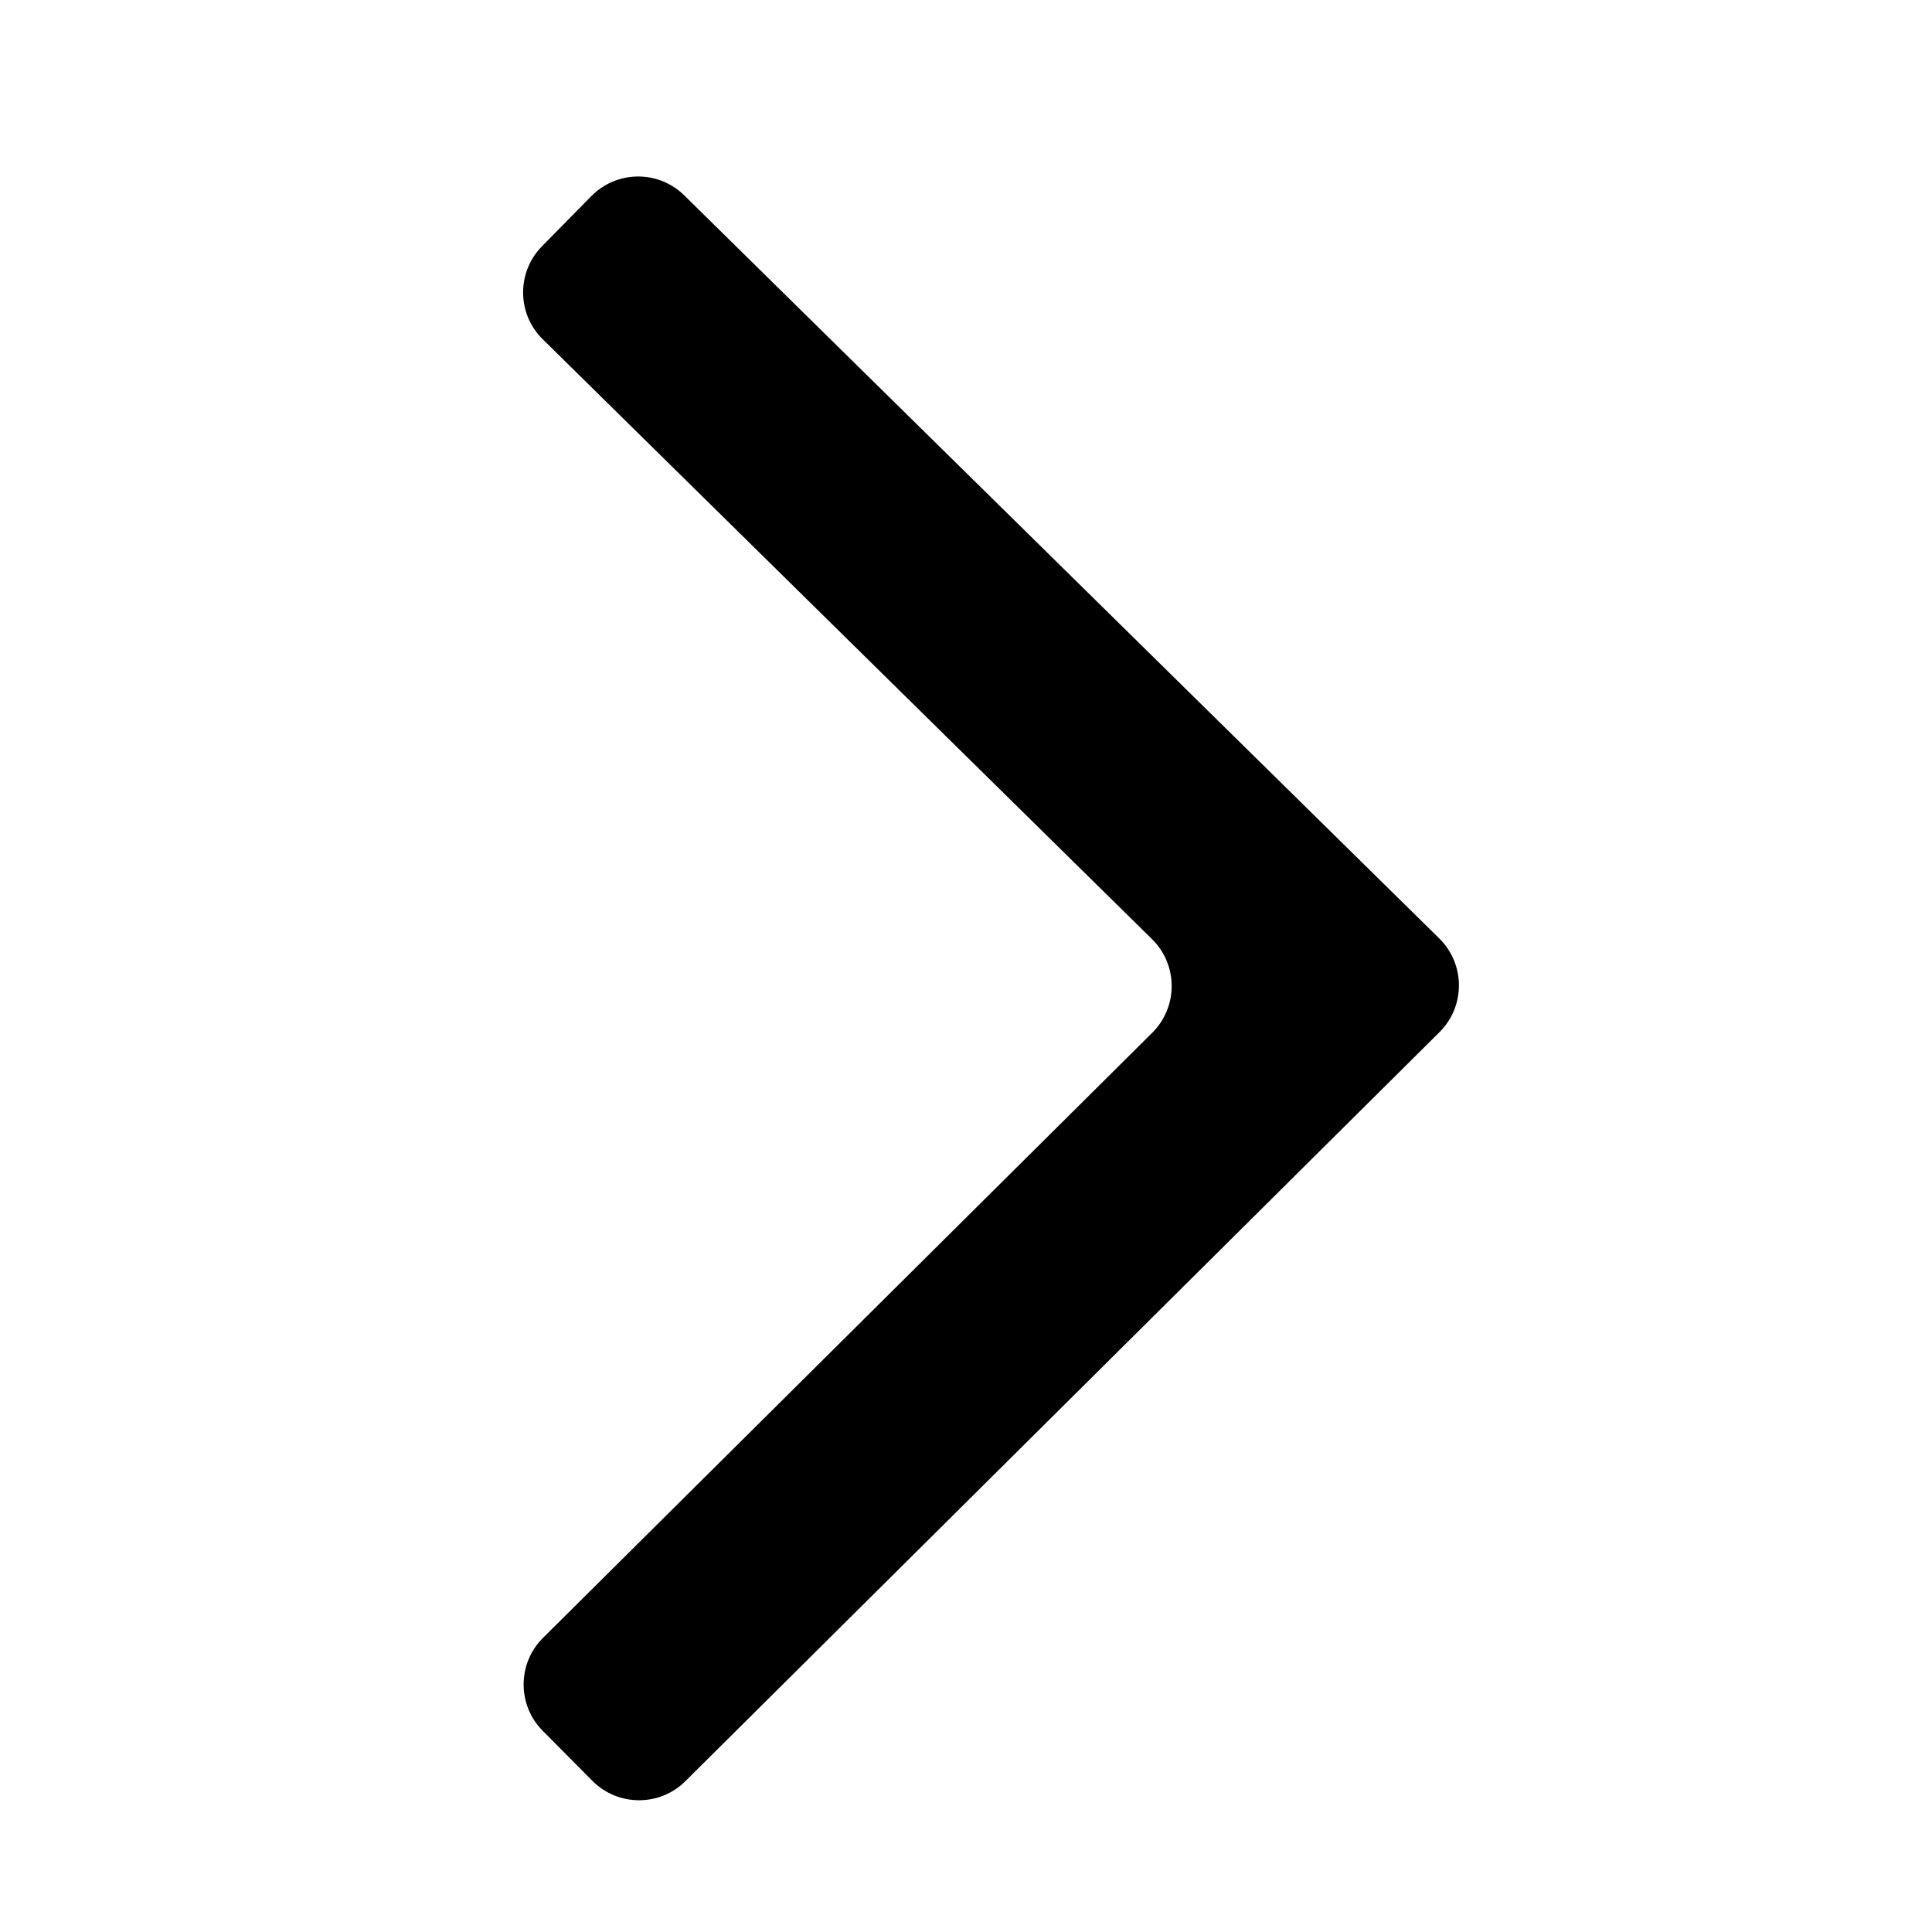
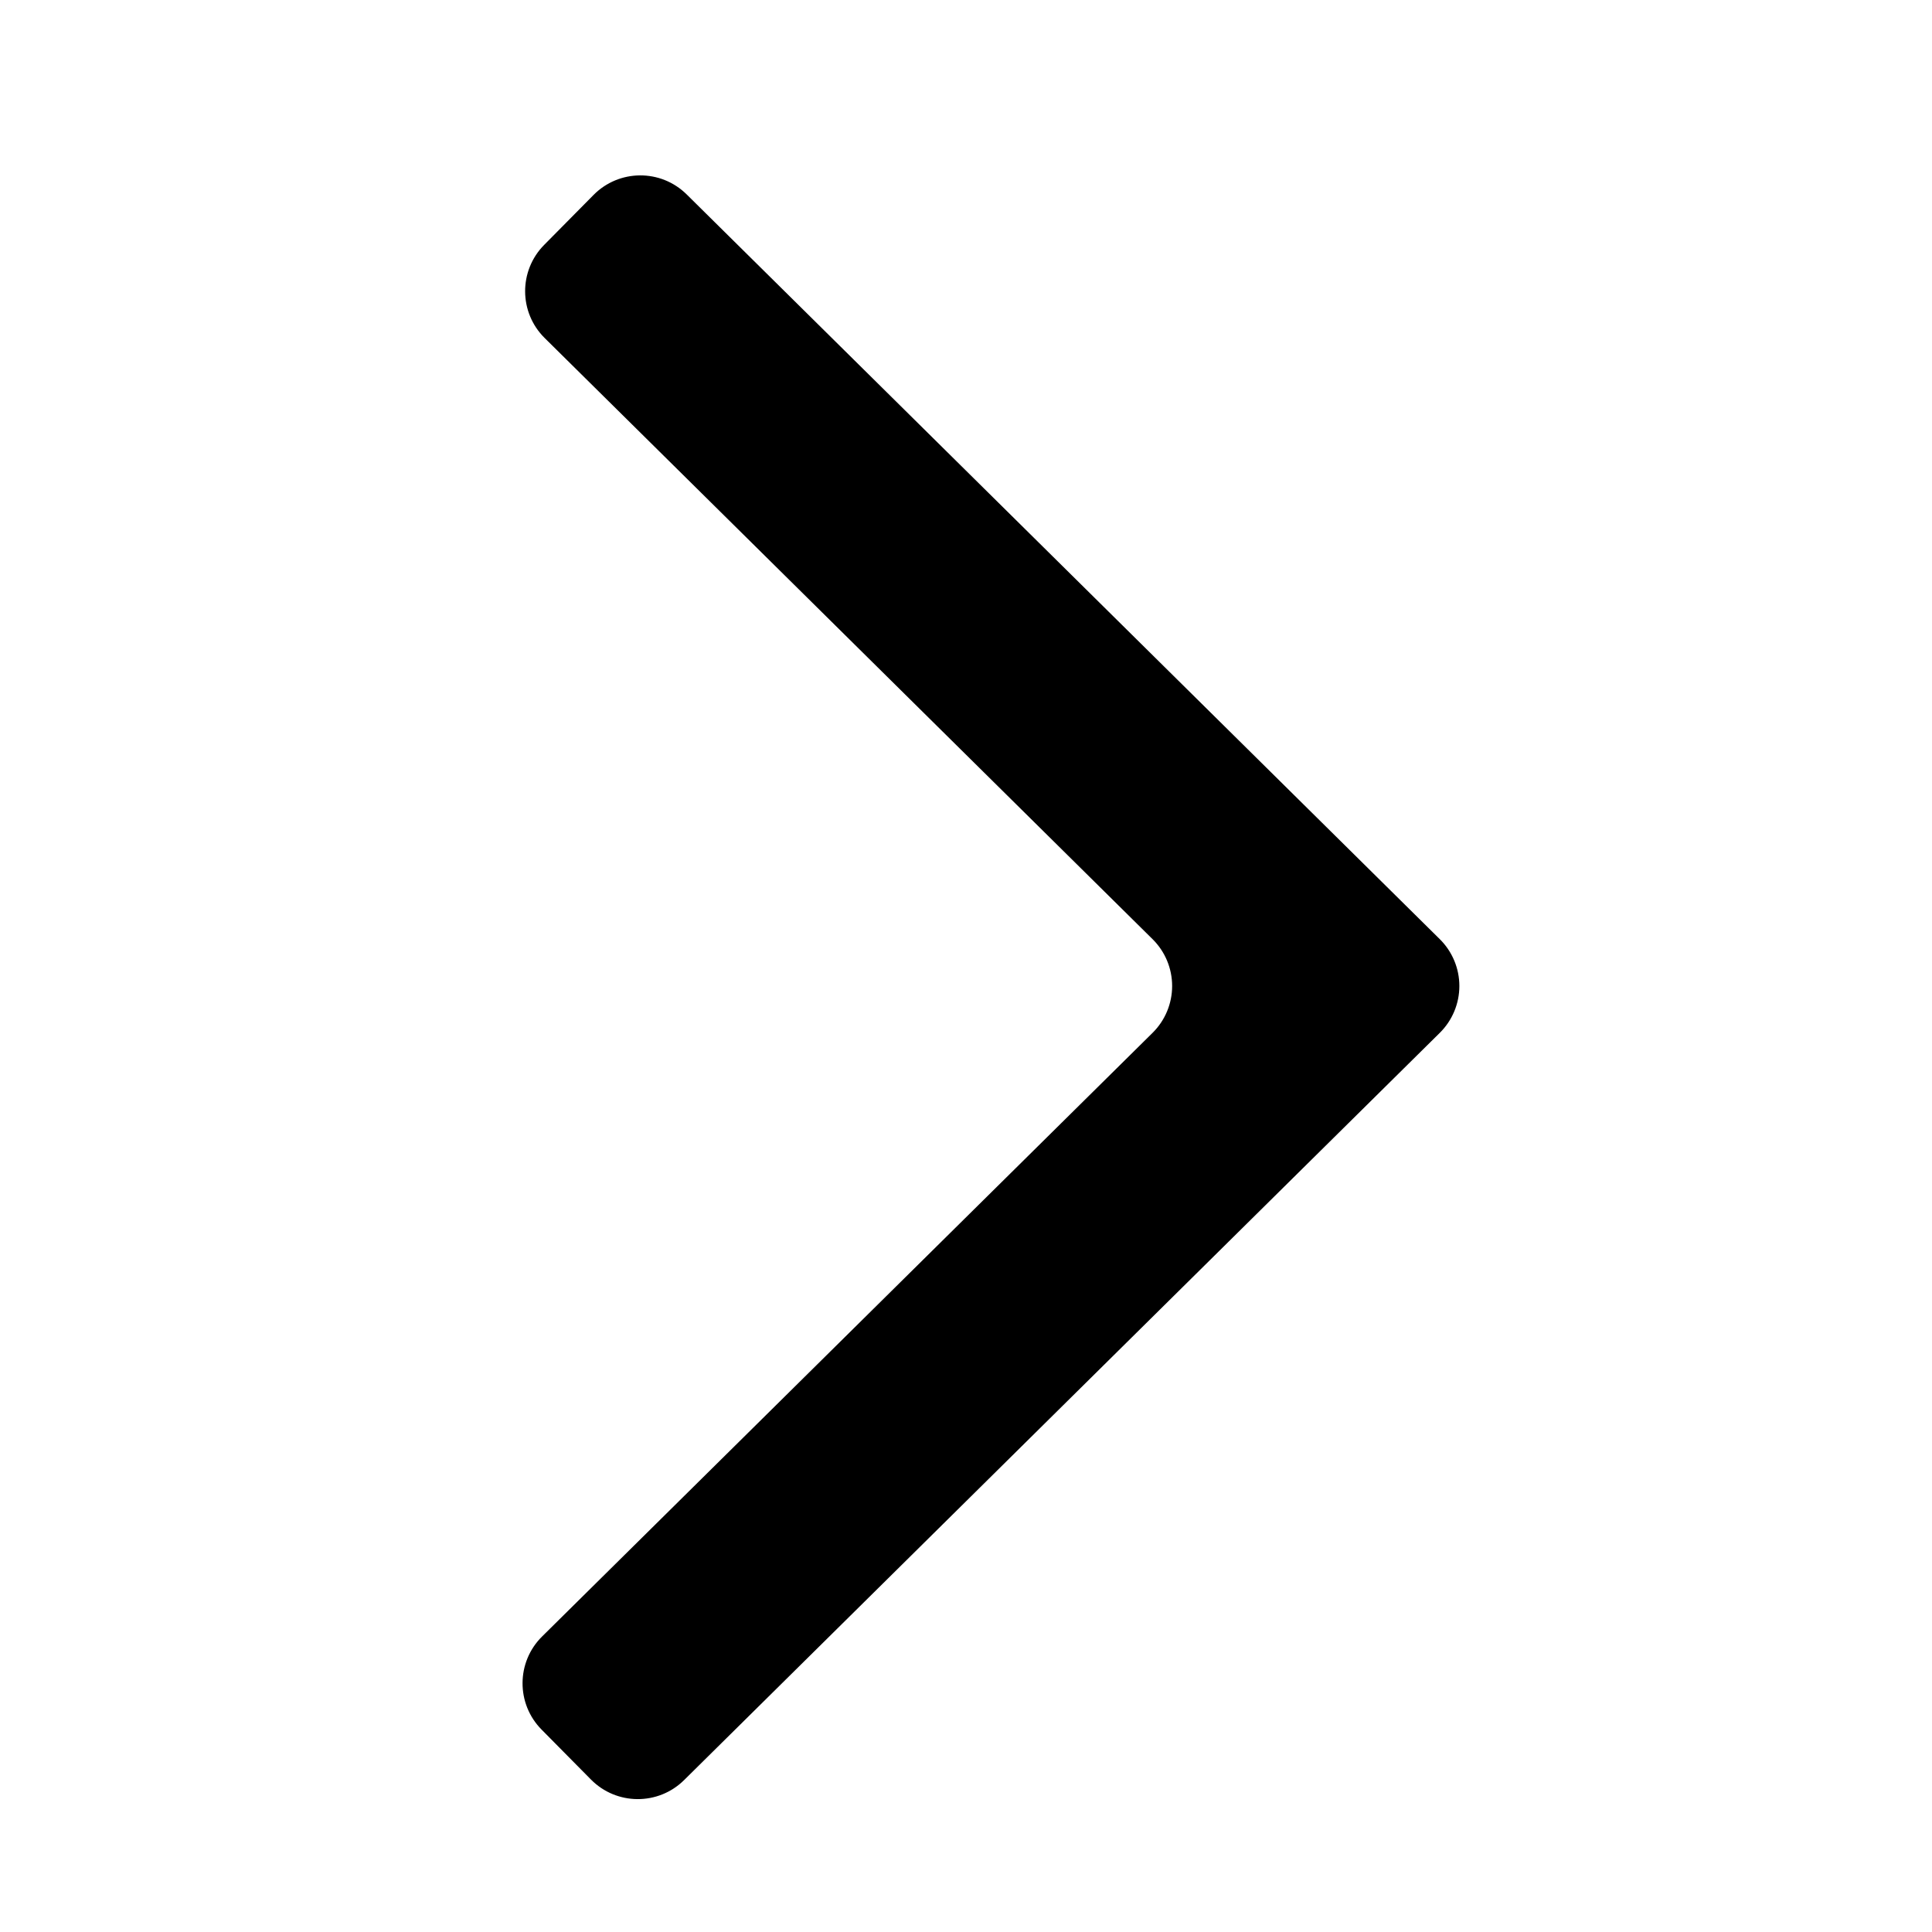
- <svg xmlns="http://www.w3.org/2000/svg" width="22" height="22" viewBox="0 0 22 22">
-   <path fill-rule="evenodd" clip-rule="evenodd" d="M 16.389 10.686 C 16.687 10.98 16.688 11.459 16.391 11.754 L 7.805 20.282 C 7.512 20.574 7.036 20.572 6.745 20.278 L 6.181 19.71 C 5.889 19.417 5.89 18.941 6.184 18.65 L 13.12 11.761 C 13.417 11.466 13.416 10.987 13.118 10.694 L 6.181 3.864 C 5.885 3.574 5.882 3.099 6.172 2.804 L 6.733 2.234 C 7.024 1.938 7.499 1.935 7.793 2.226 L 16.389 10.686 Z" />
+ <svg width="24" height="24" viewBox="0 0 24 24">
+   <path fill-rule="evenodd" d="M17.886 11.667a.818.818 0 0 1 0 1.163l-9.388 9.283a.818.818 0 0 1-1.157-.007l-.613-.62a.818.818 0 0 1 .006-1.157l7.584-7.499a.818.818 0 0 0 0-1.163L6.766 4.199a.818.818 0 0 1-.006-1.157l.613-.62a.818.818 0 0 1 1.157-.007l9.356 9.252Z" />
</svg>
